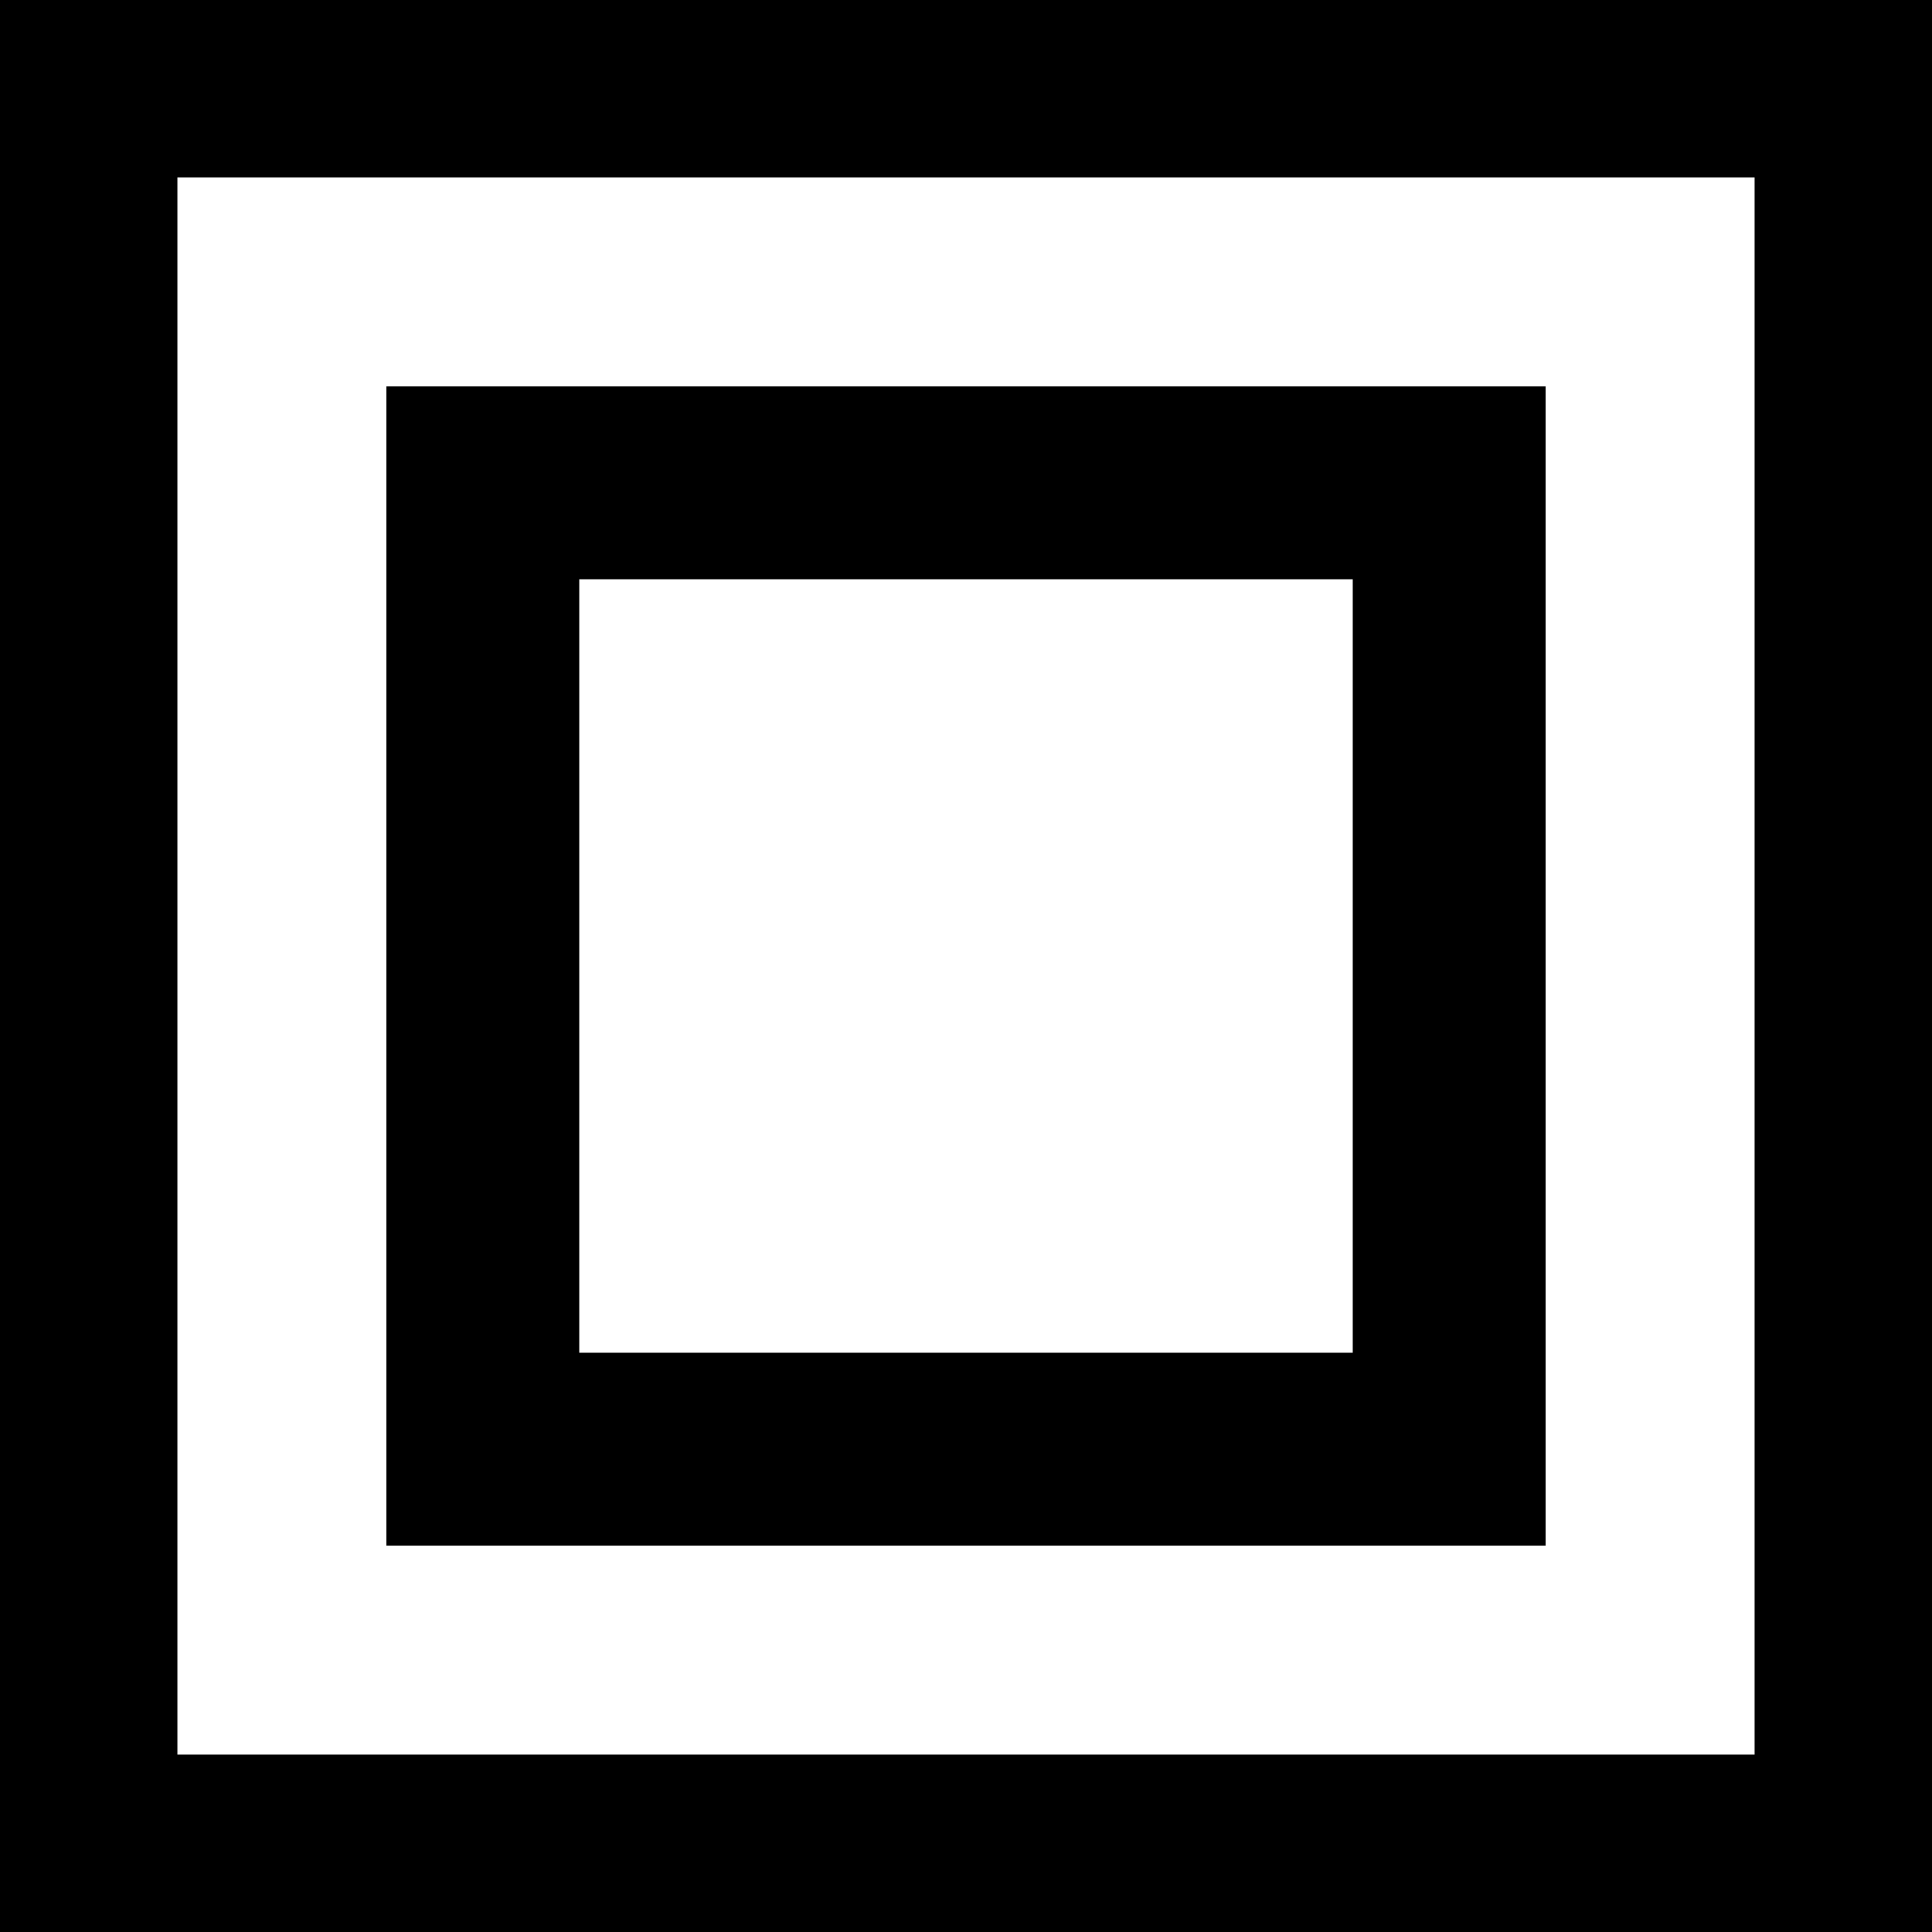
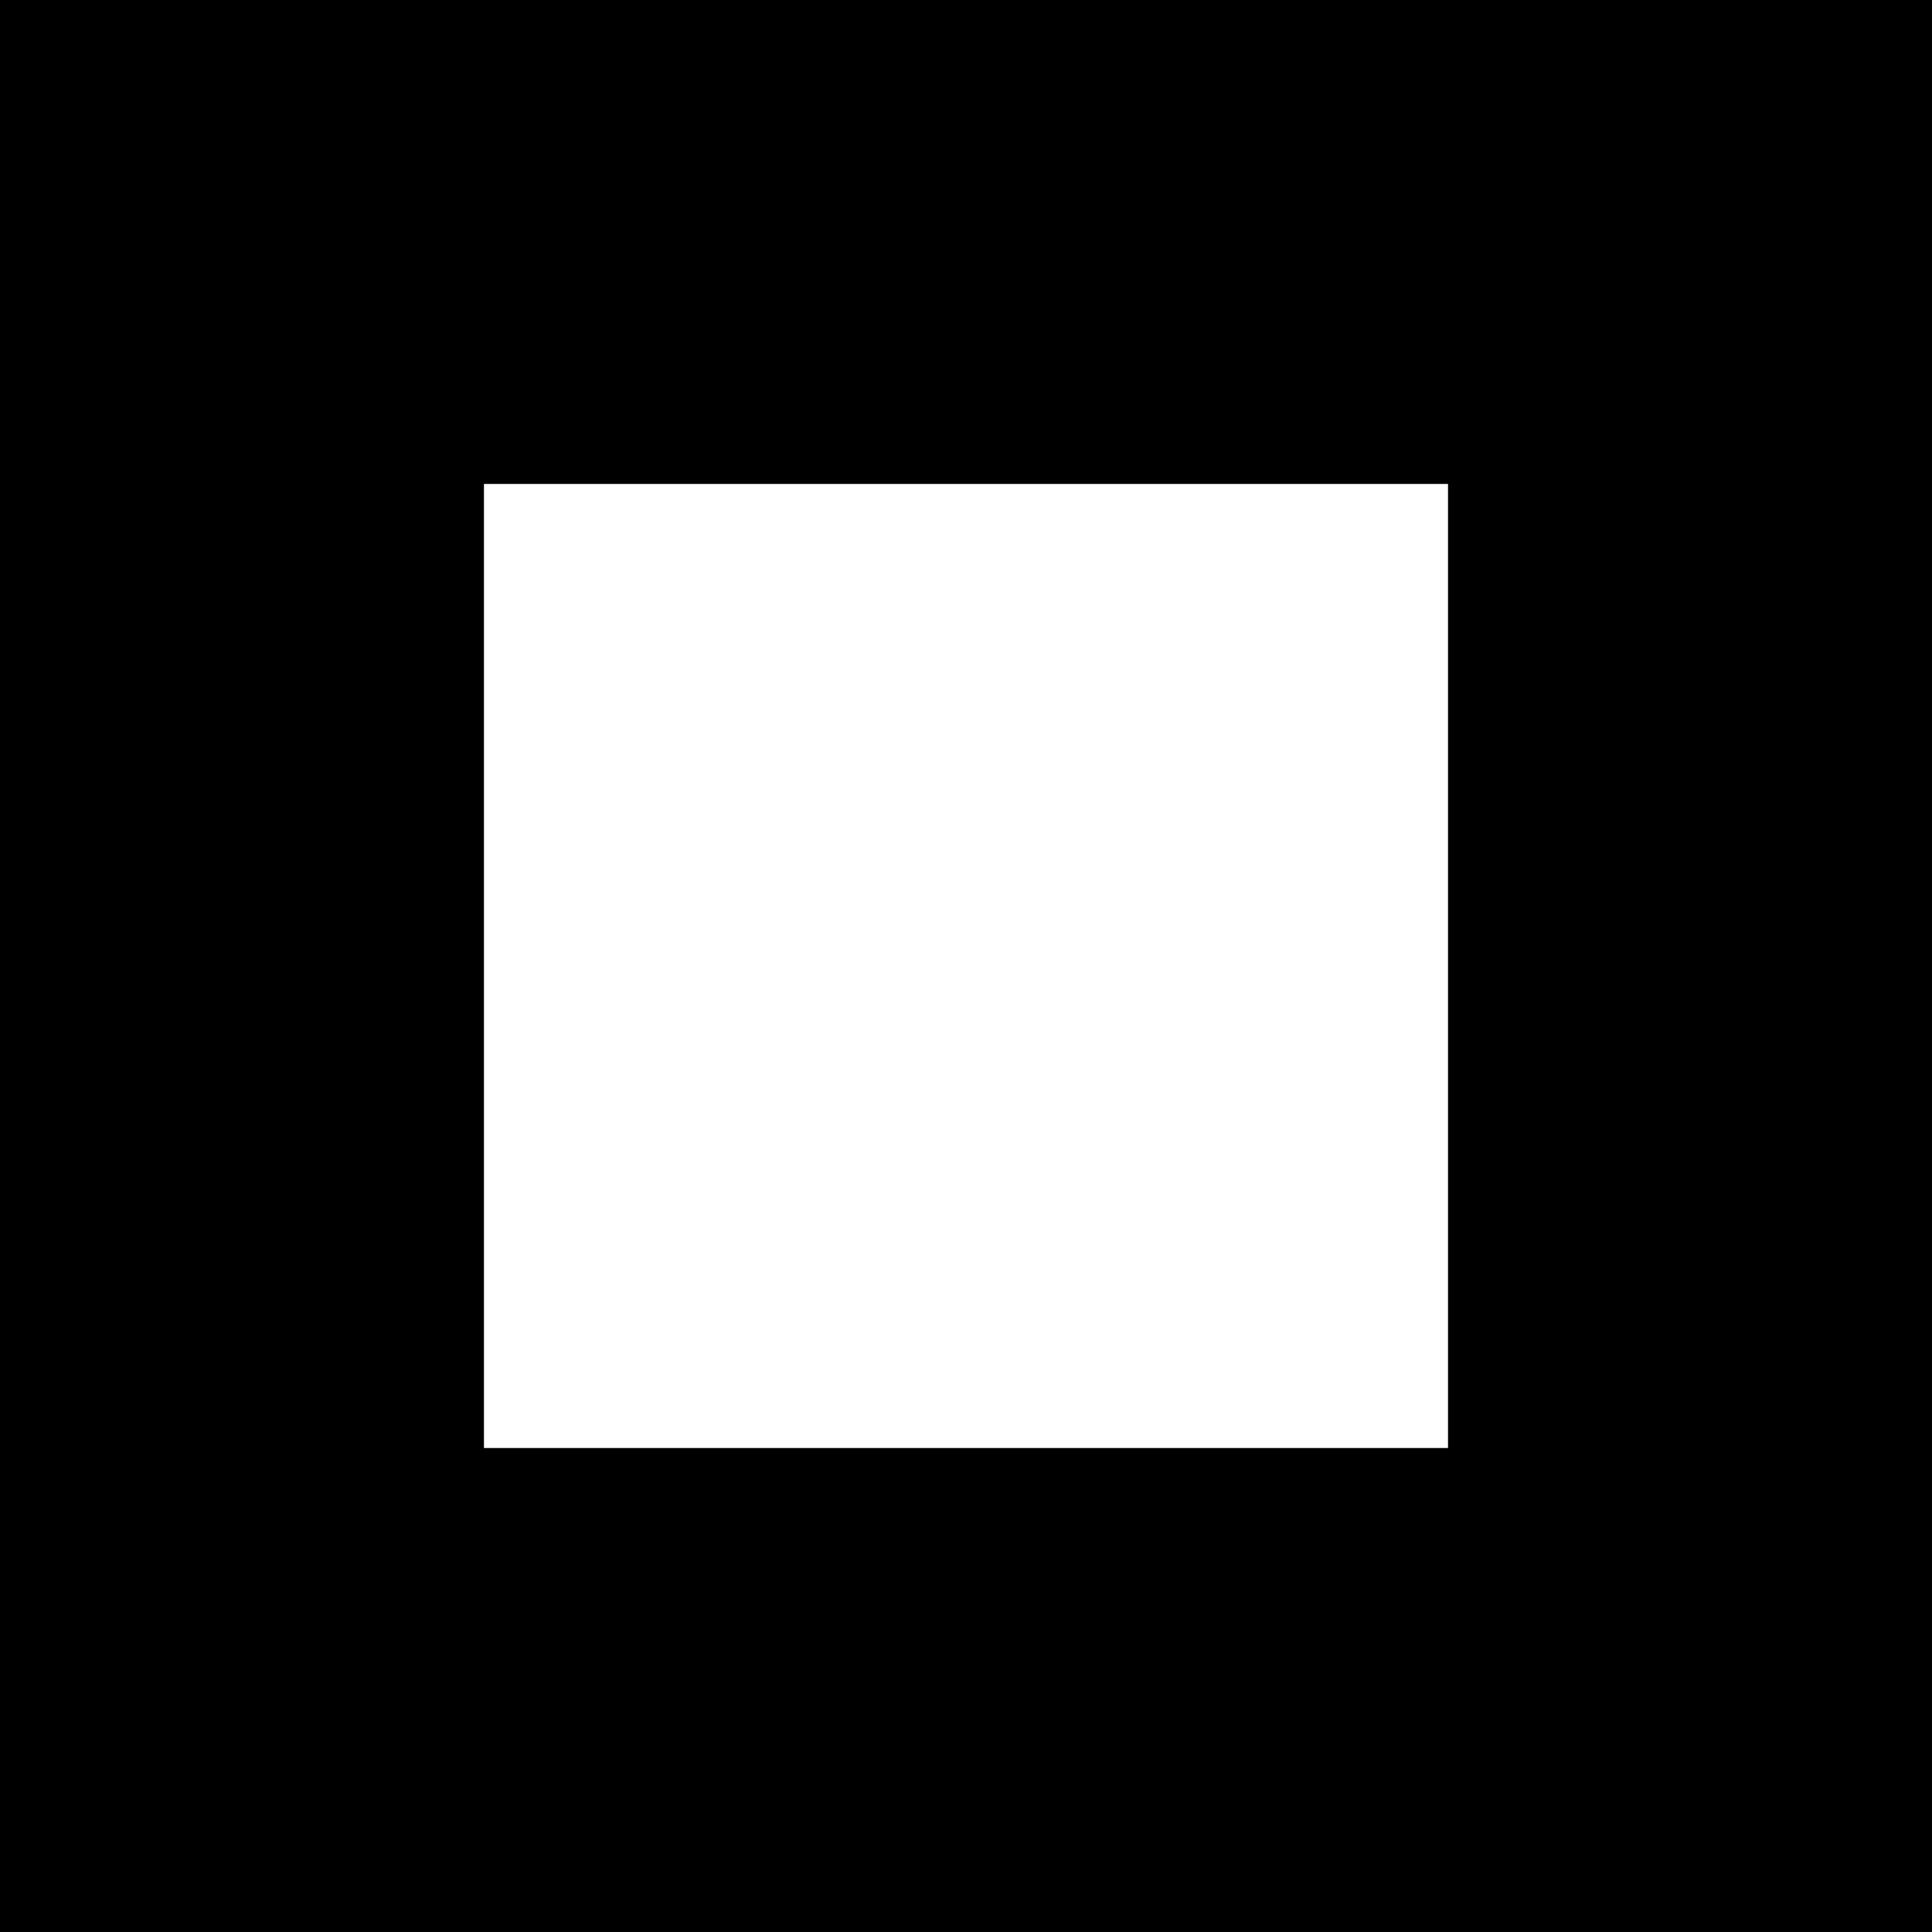
- <svg xmlns="http://www.w3.org/2000/svg" xmlns:ns1="http://www.openswatchbook.org/uri/2009/osb" width="1in" height="1in" viewBox="0 0 90 90" id="svg2" version="1.1">
+ <svg xmlns="http://www.w3.org/2000/svg" xmlns:ns1="http://www.openswatchbook.org/uri/2009/osb" width="0.6in" height="0.6in" viewBox="0 0 54 54" id="svg2" version="1.1">
  <defs id="defs4">
    <linearGradient id="linearGradient4138" ns1:paint="solid">
      <stop style="stop-color:#0000ff;stop-opacity:1;" offset="0" id="stop4140" />
    </linearGradient>
  </defs>
-   <g id="layer1" transform="translate(0,-962.3622)">
-     <rect style="fill:none;fill-opacity:1;fill-rule:evenodd;stroke:#000000;stroke-width:8.264;stroke-linecap:butt;stroke-linejoin:miter;stroke-miterlimit:4;stroke-dasharray:none;stroke-opacity:1" id="rect3336" width="81.736" height="81.736" x="4.132" y="966.494" />
-     <rect style="fill:none;fill-opacity:1;fill-rule:evenodd;stroke:#000000;stroke-width:8.984;stroke-linecap:butt;stroke-linejoin:miter;stroke-miterlimit:4;stroke-dasharray:none;stroke-opacity:1" id="rect3336-6" width="45.016" height="45.016" x="22.492" y="984.854" />
+   <g id="layer1" transform="translate(0,-998.3622)">
+     <rect style="fill:none;fill-opacity:1;fill-rule:evenodd;stroke:#000000;stroke-width:13.527;stroke-linecap:butt;stroke-linejoin:miter;stroke-miterlimit:4;stroke-dasharray:none;stroke-opacity:1" id="rect3336-6" width="40.473" height="40.473" x="6.763" y="1005.125" />
  </g>
</svg>
